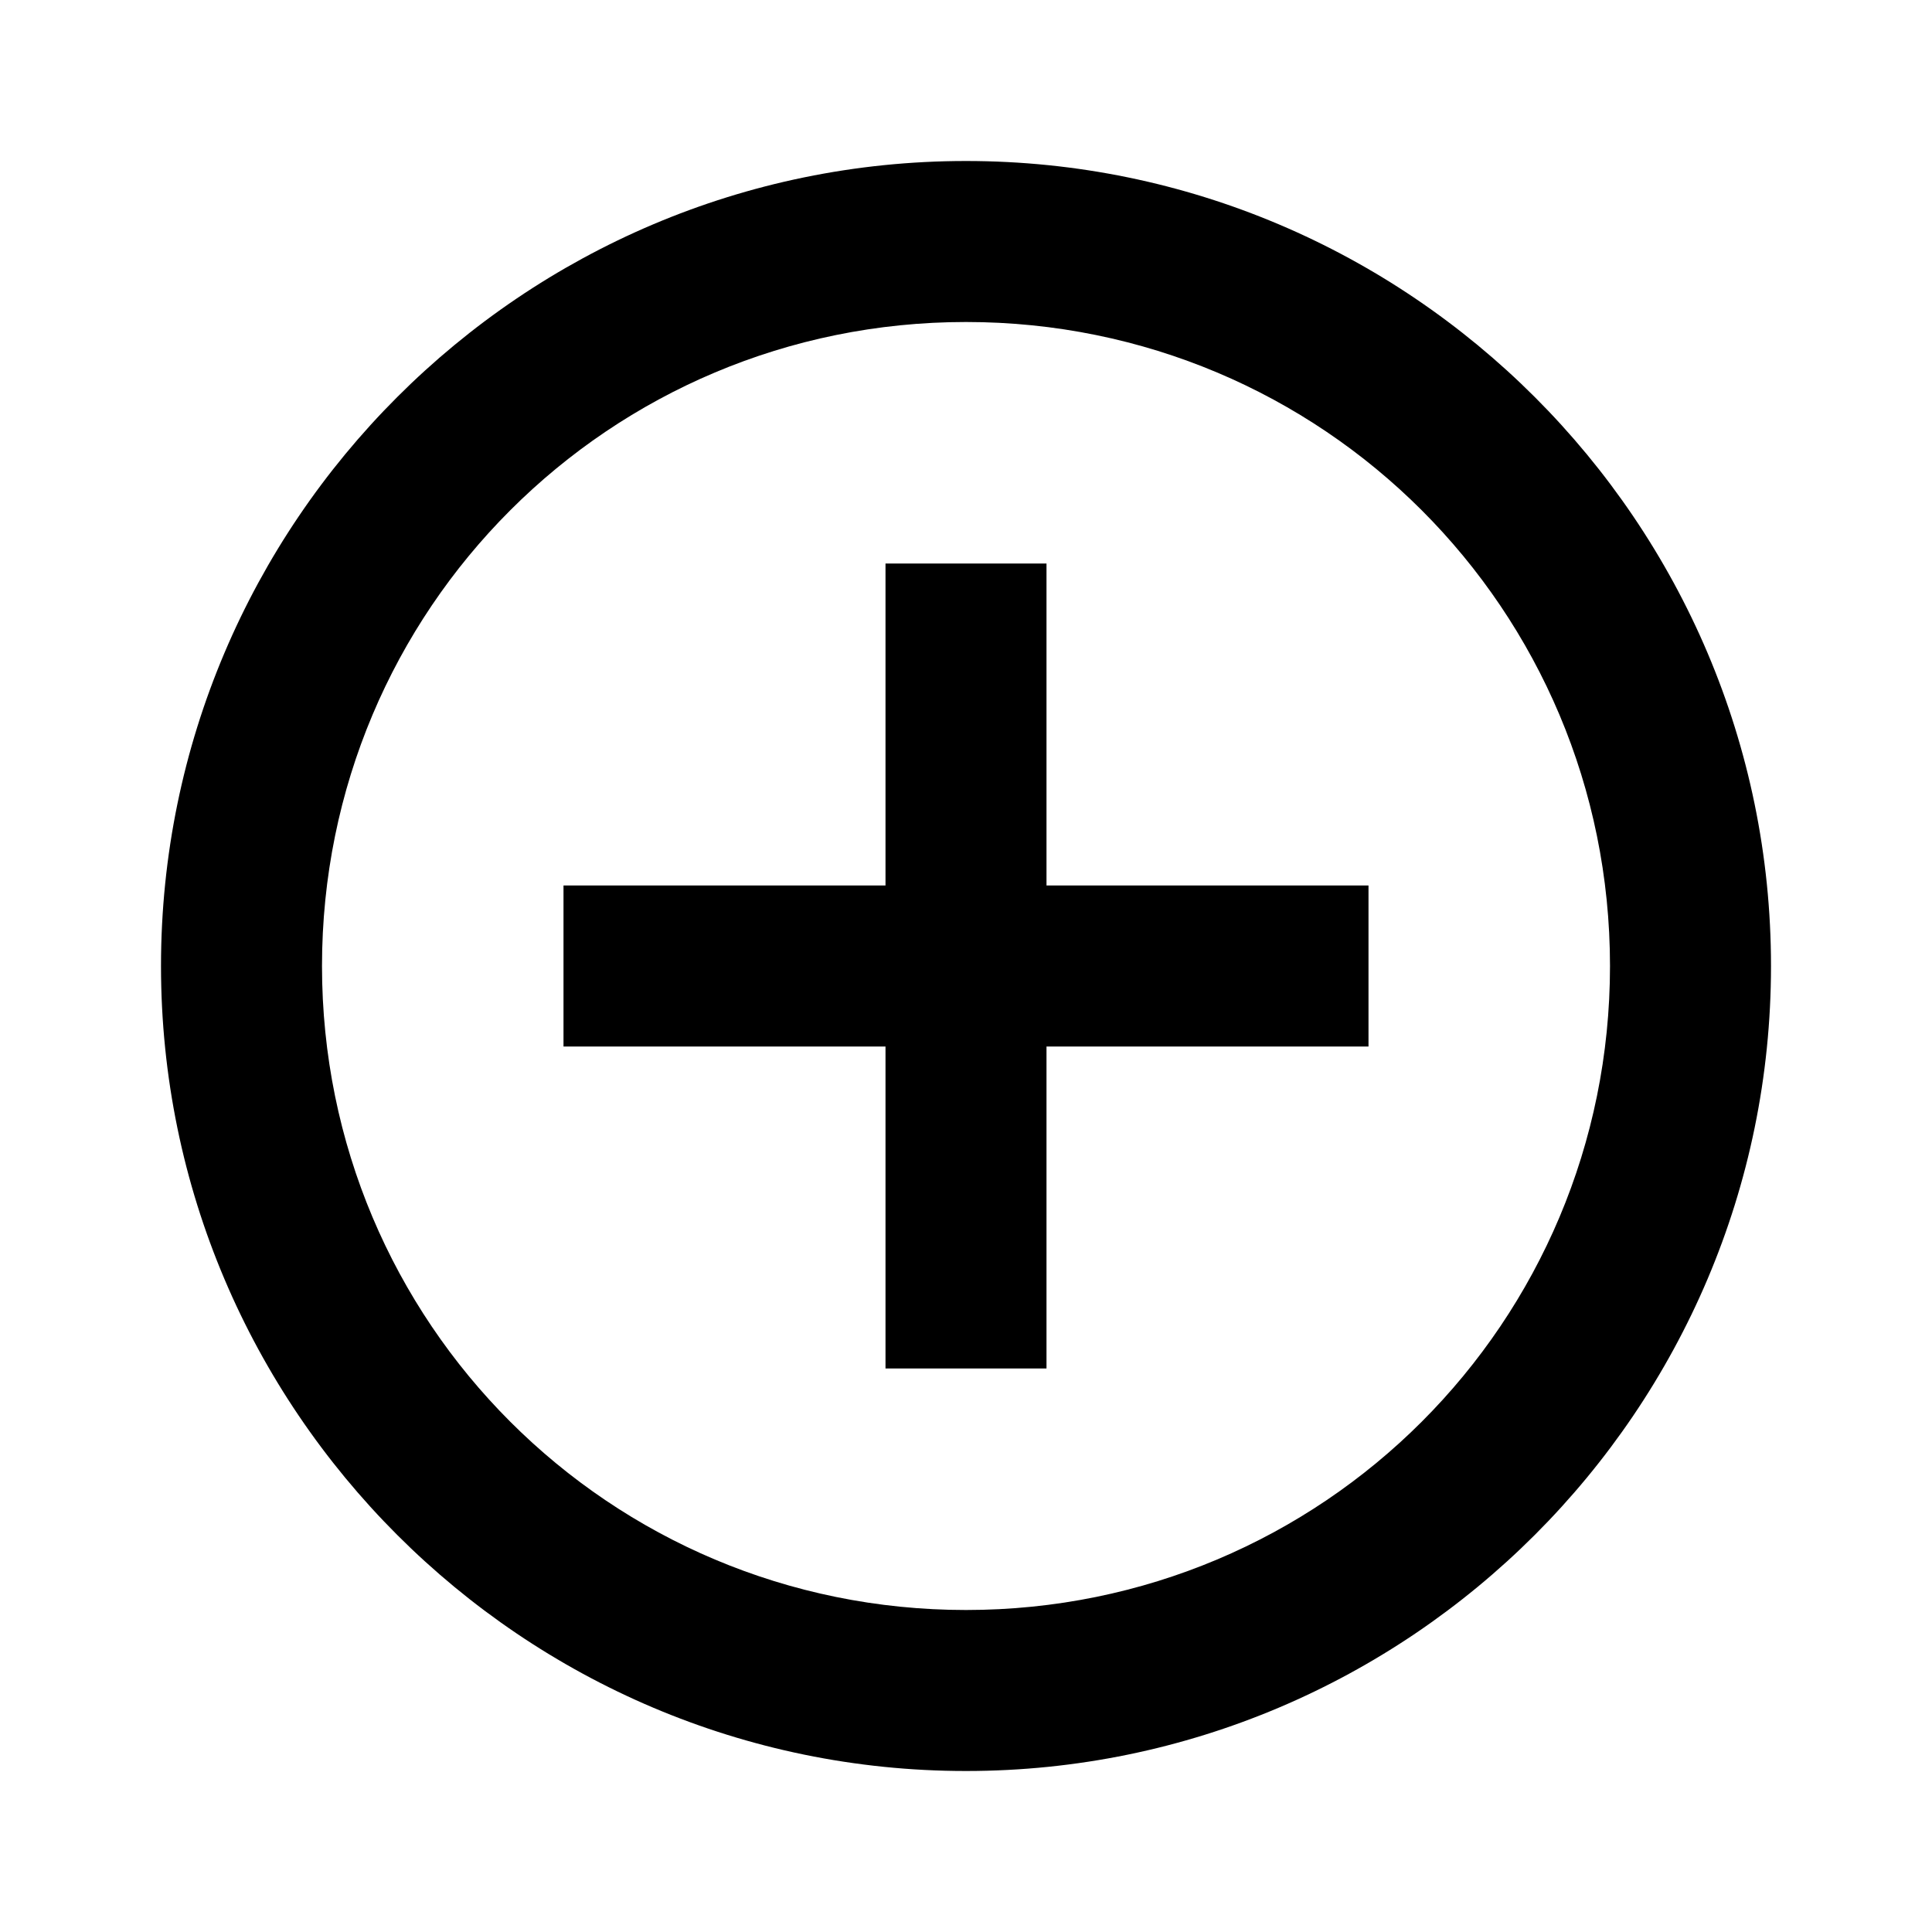
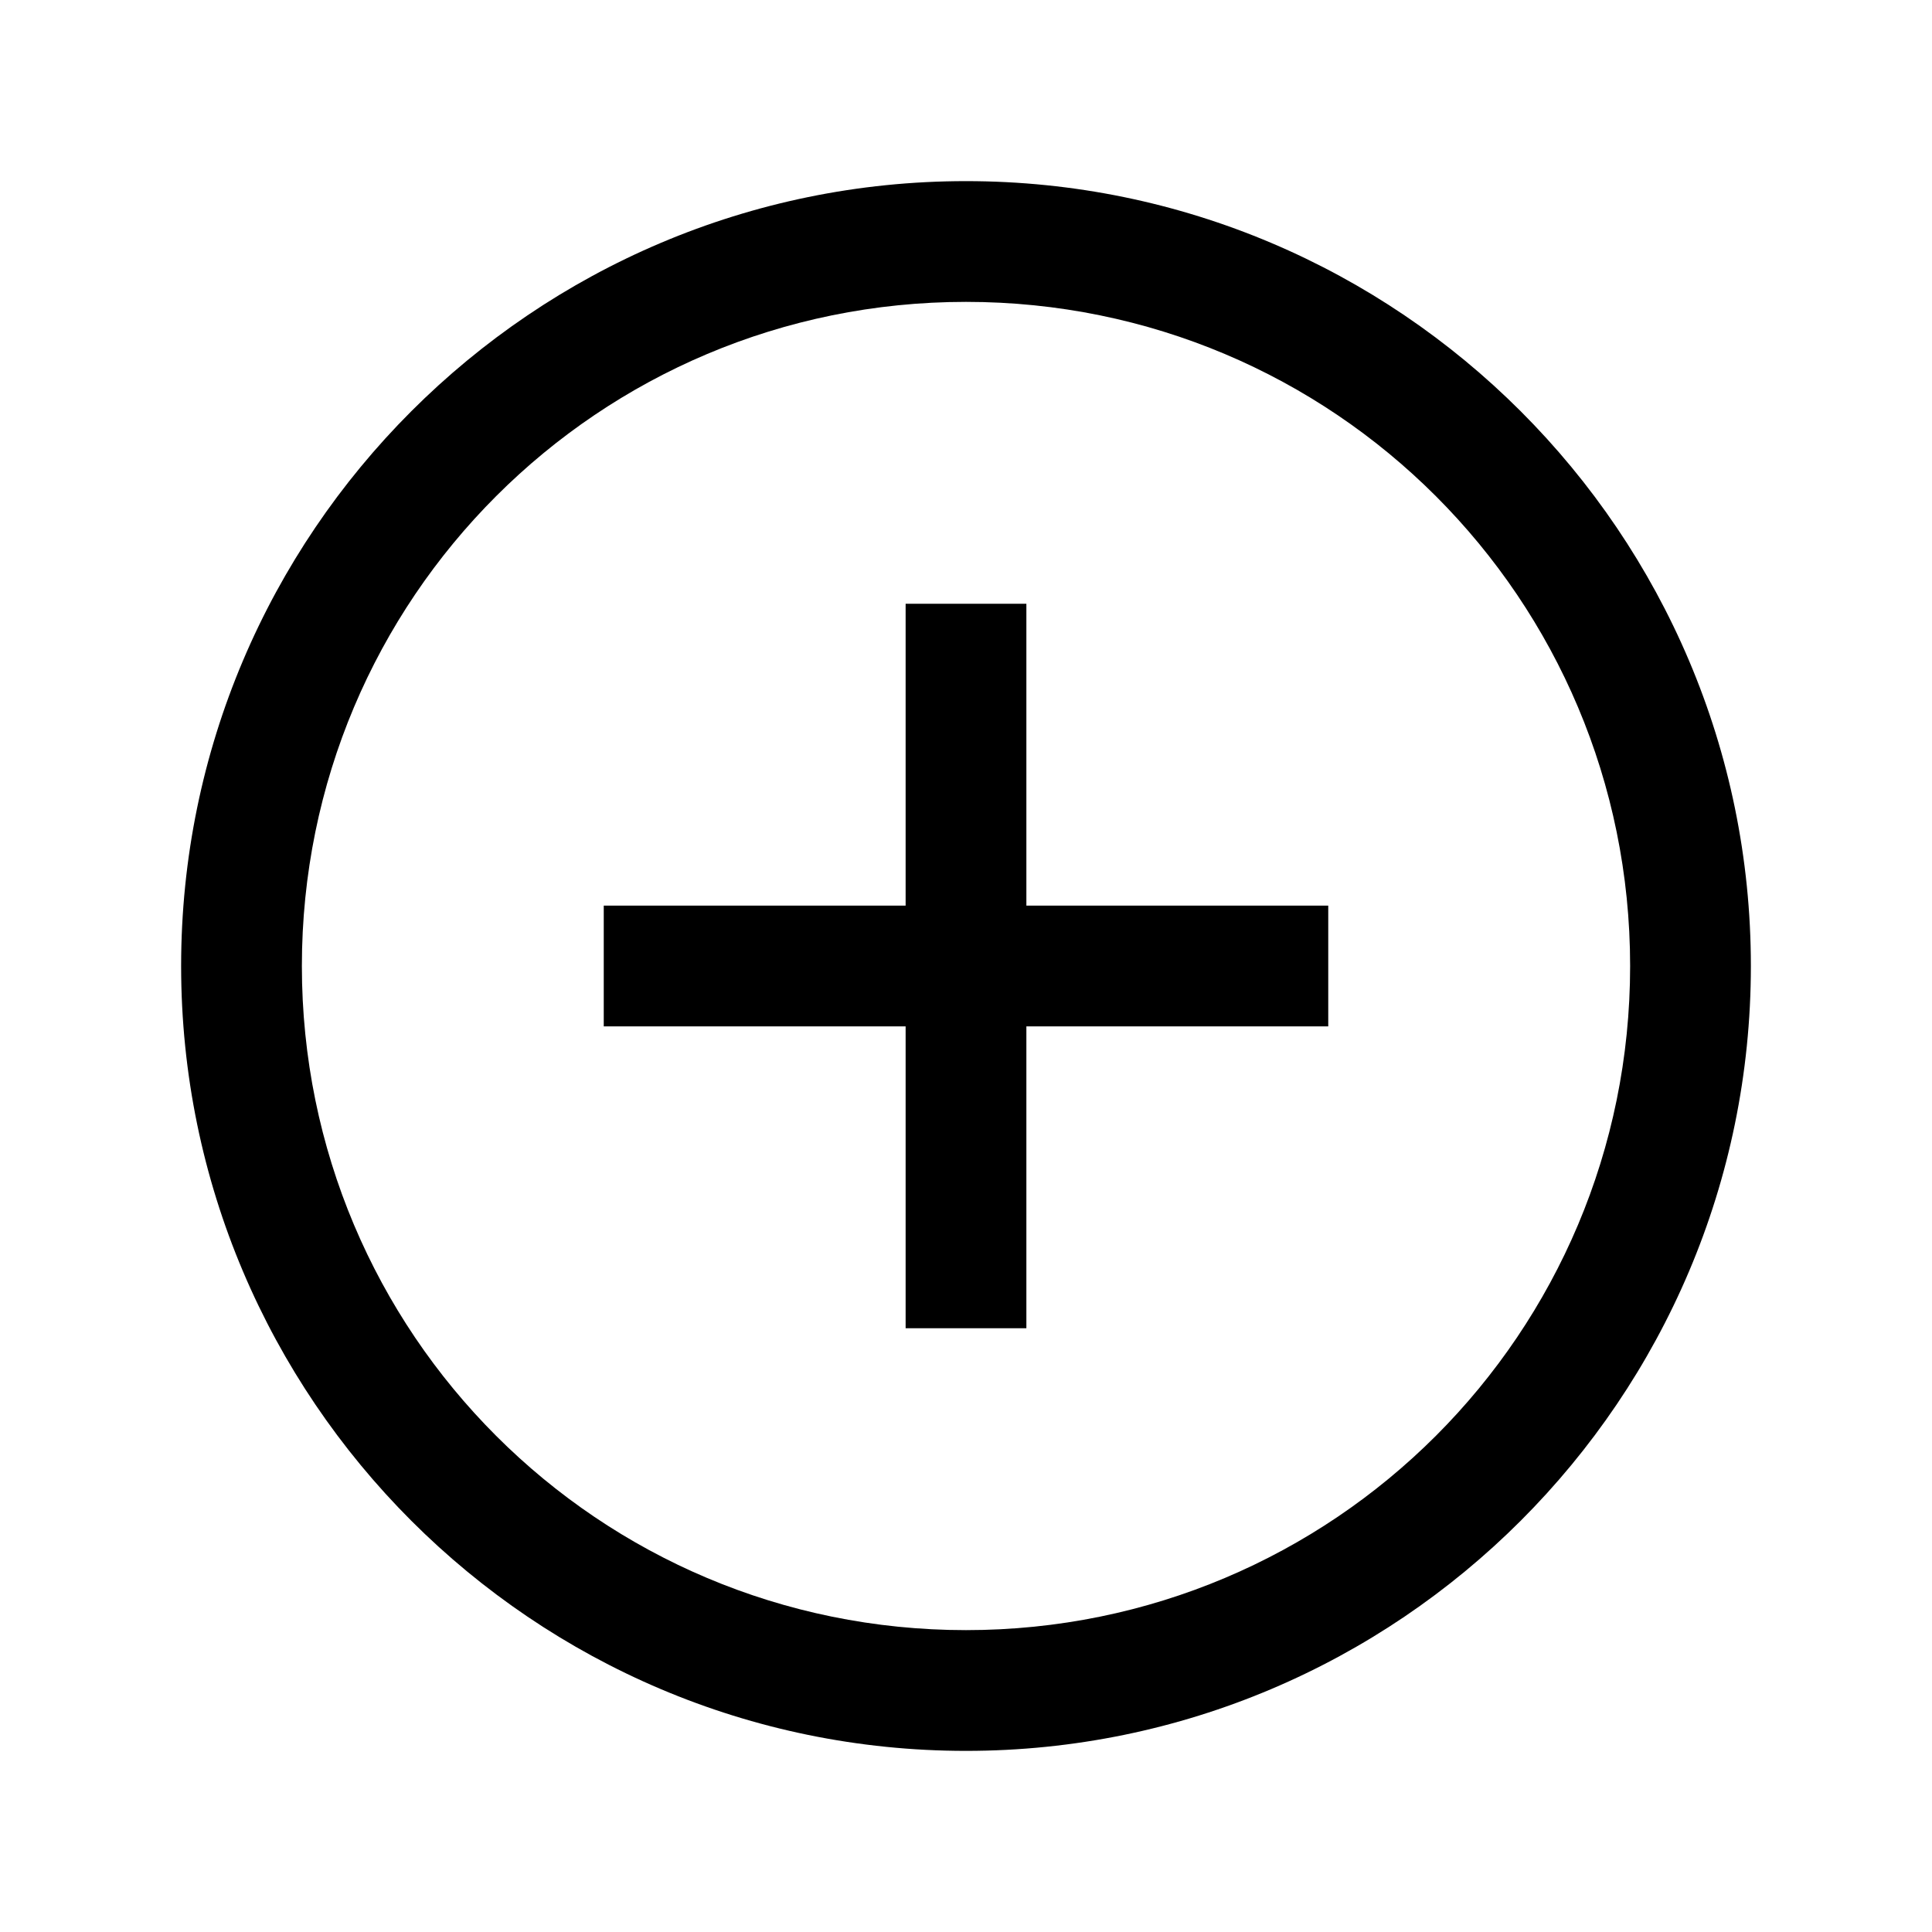
- <svg xmlns="http://www.w3.org/2000/svg" viewBox="0 0 24 24" width="72px" height="72px">
-   <path d="M 12 2 C 6.489 2 2 6.489 2 12 C 2 17.511 6.489 22 12 22 C 17.511 22 22 17.511 22 12 C 22 6.489 17.511 2 12 2 z M 12 4 C 16.43 4 20 7.57 20 12 C 20 16.43 16.43 20 12 20 C 7.57 20 4 16.43 4 12 C 4 7.57 7.57 4 12 4 z M 11 7 L 11 11 L 7 11 L 7 13 L 11 13 L 11 17 L 13 17 L 13 13 L 17 13 L 17 11 L 13 11 L 13 7 L 11 7 z" />
+ <svg xmlns="http://www.w3.org/2000/svg" viewBox="0 0 32 32" width="48px" height="48px" fill="currentColor">
+   <path d="M 16 3 C 8.832 3 3 8.832 3 16 C 3 23.168 8.832 29 16 29 C 23.168 29 29 23.168 29 16 C 29 8.832 23.168 3 16 3 Z M 16 5 C 22.086 5 27 9.914 27 16 C 27 22.086 22.086 27 16 27 C 9.914 27 5 22.086 5 16 C 5 9.914 9.914 5 16 5 Z M 15 10 L 15 15 L 10 15 L 10 17 L 15 17 L 15 22 L 17 22 L 17 17 L 22 17 L 22 15 L 17 15 L 17 10 Z" />
</svg>
